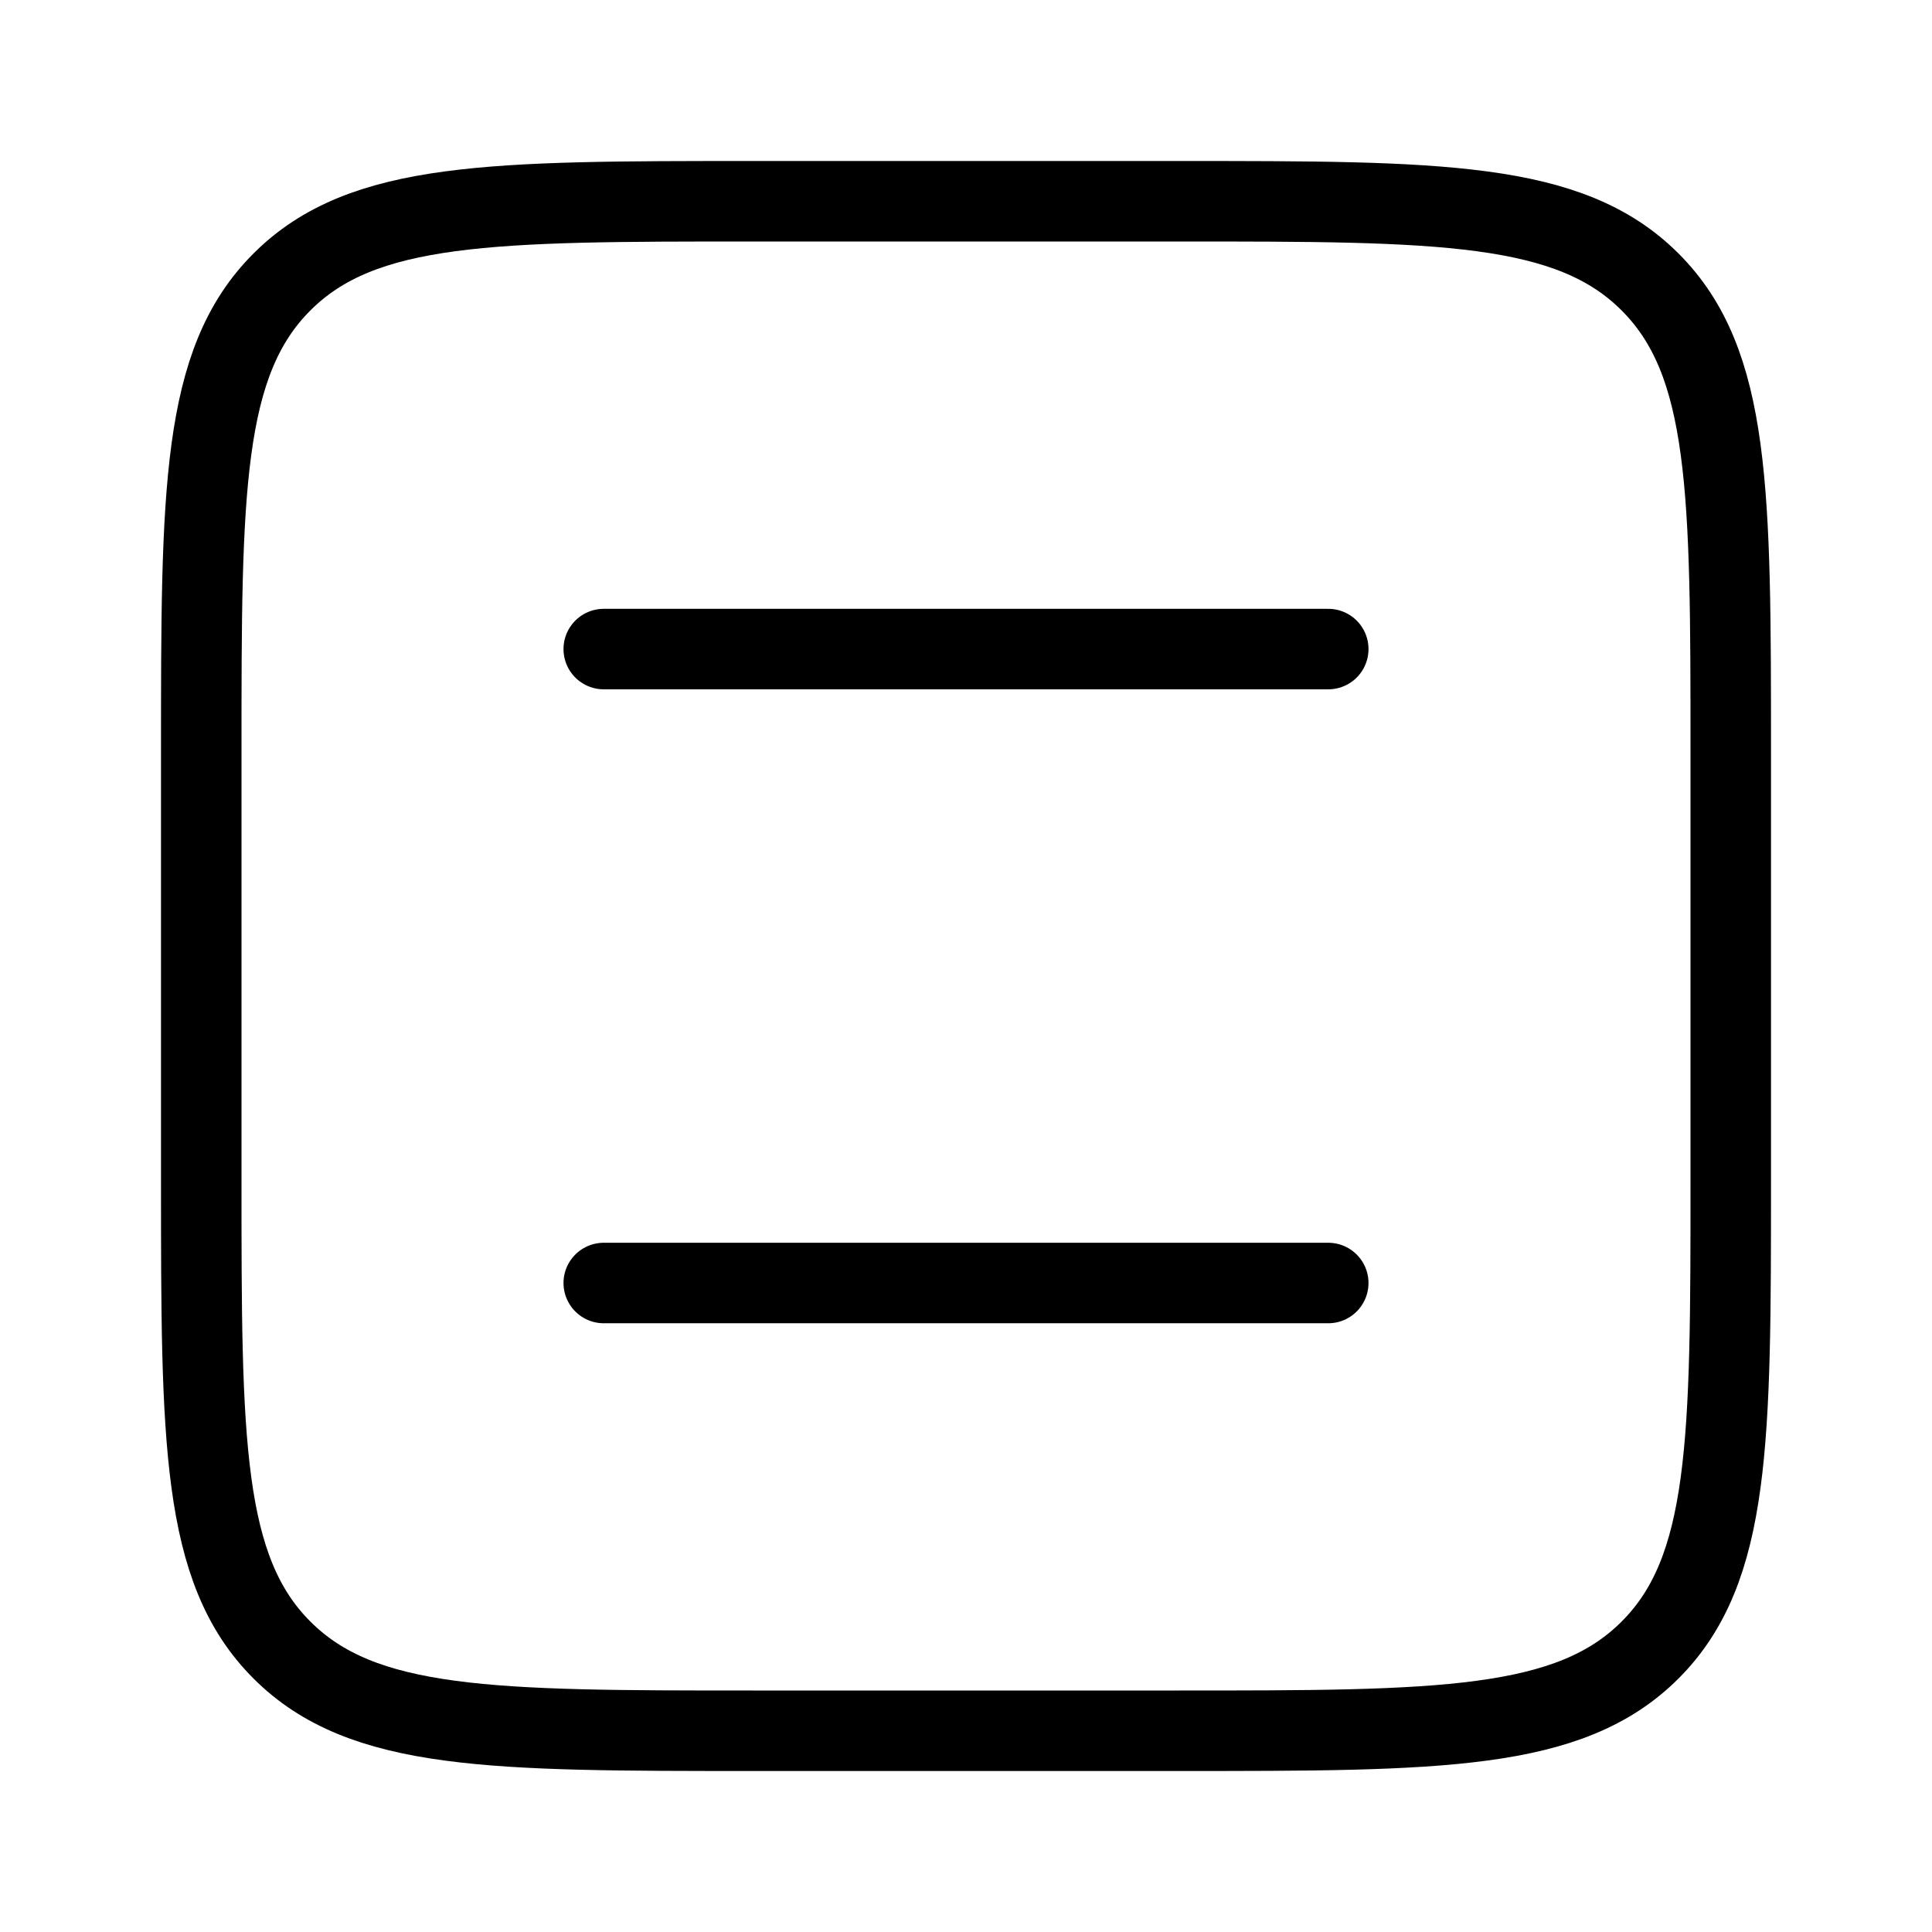
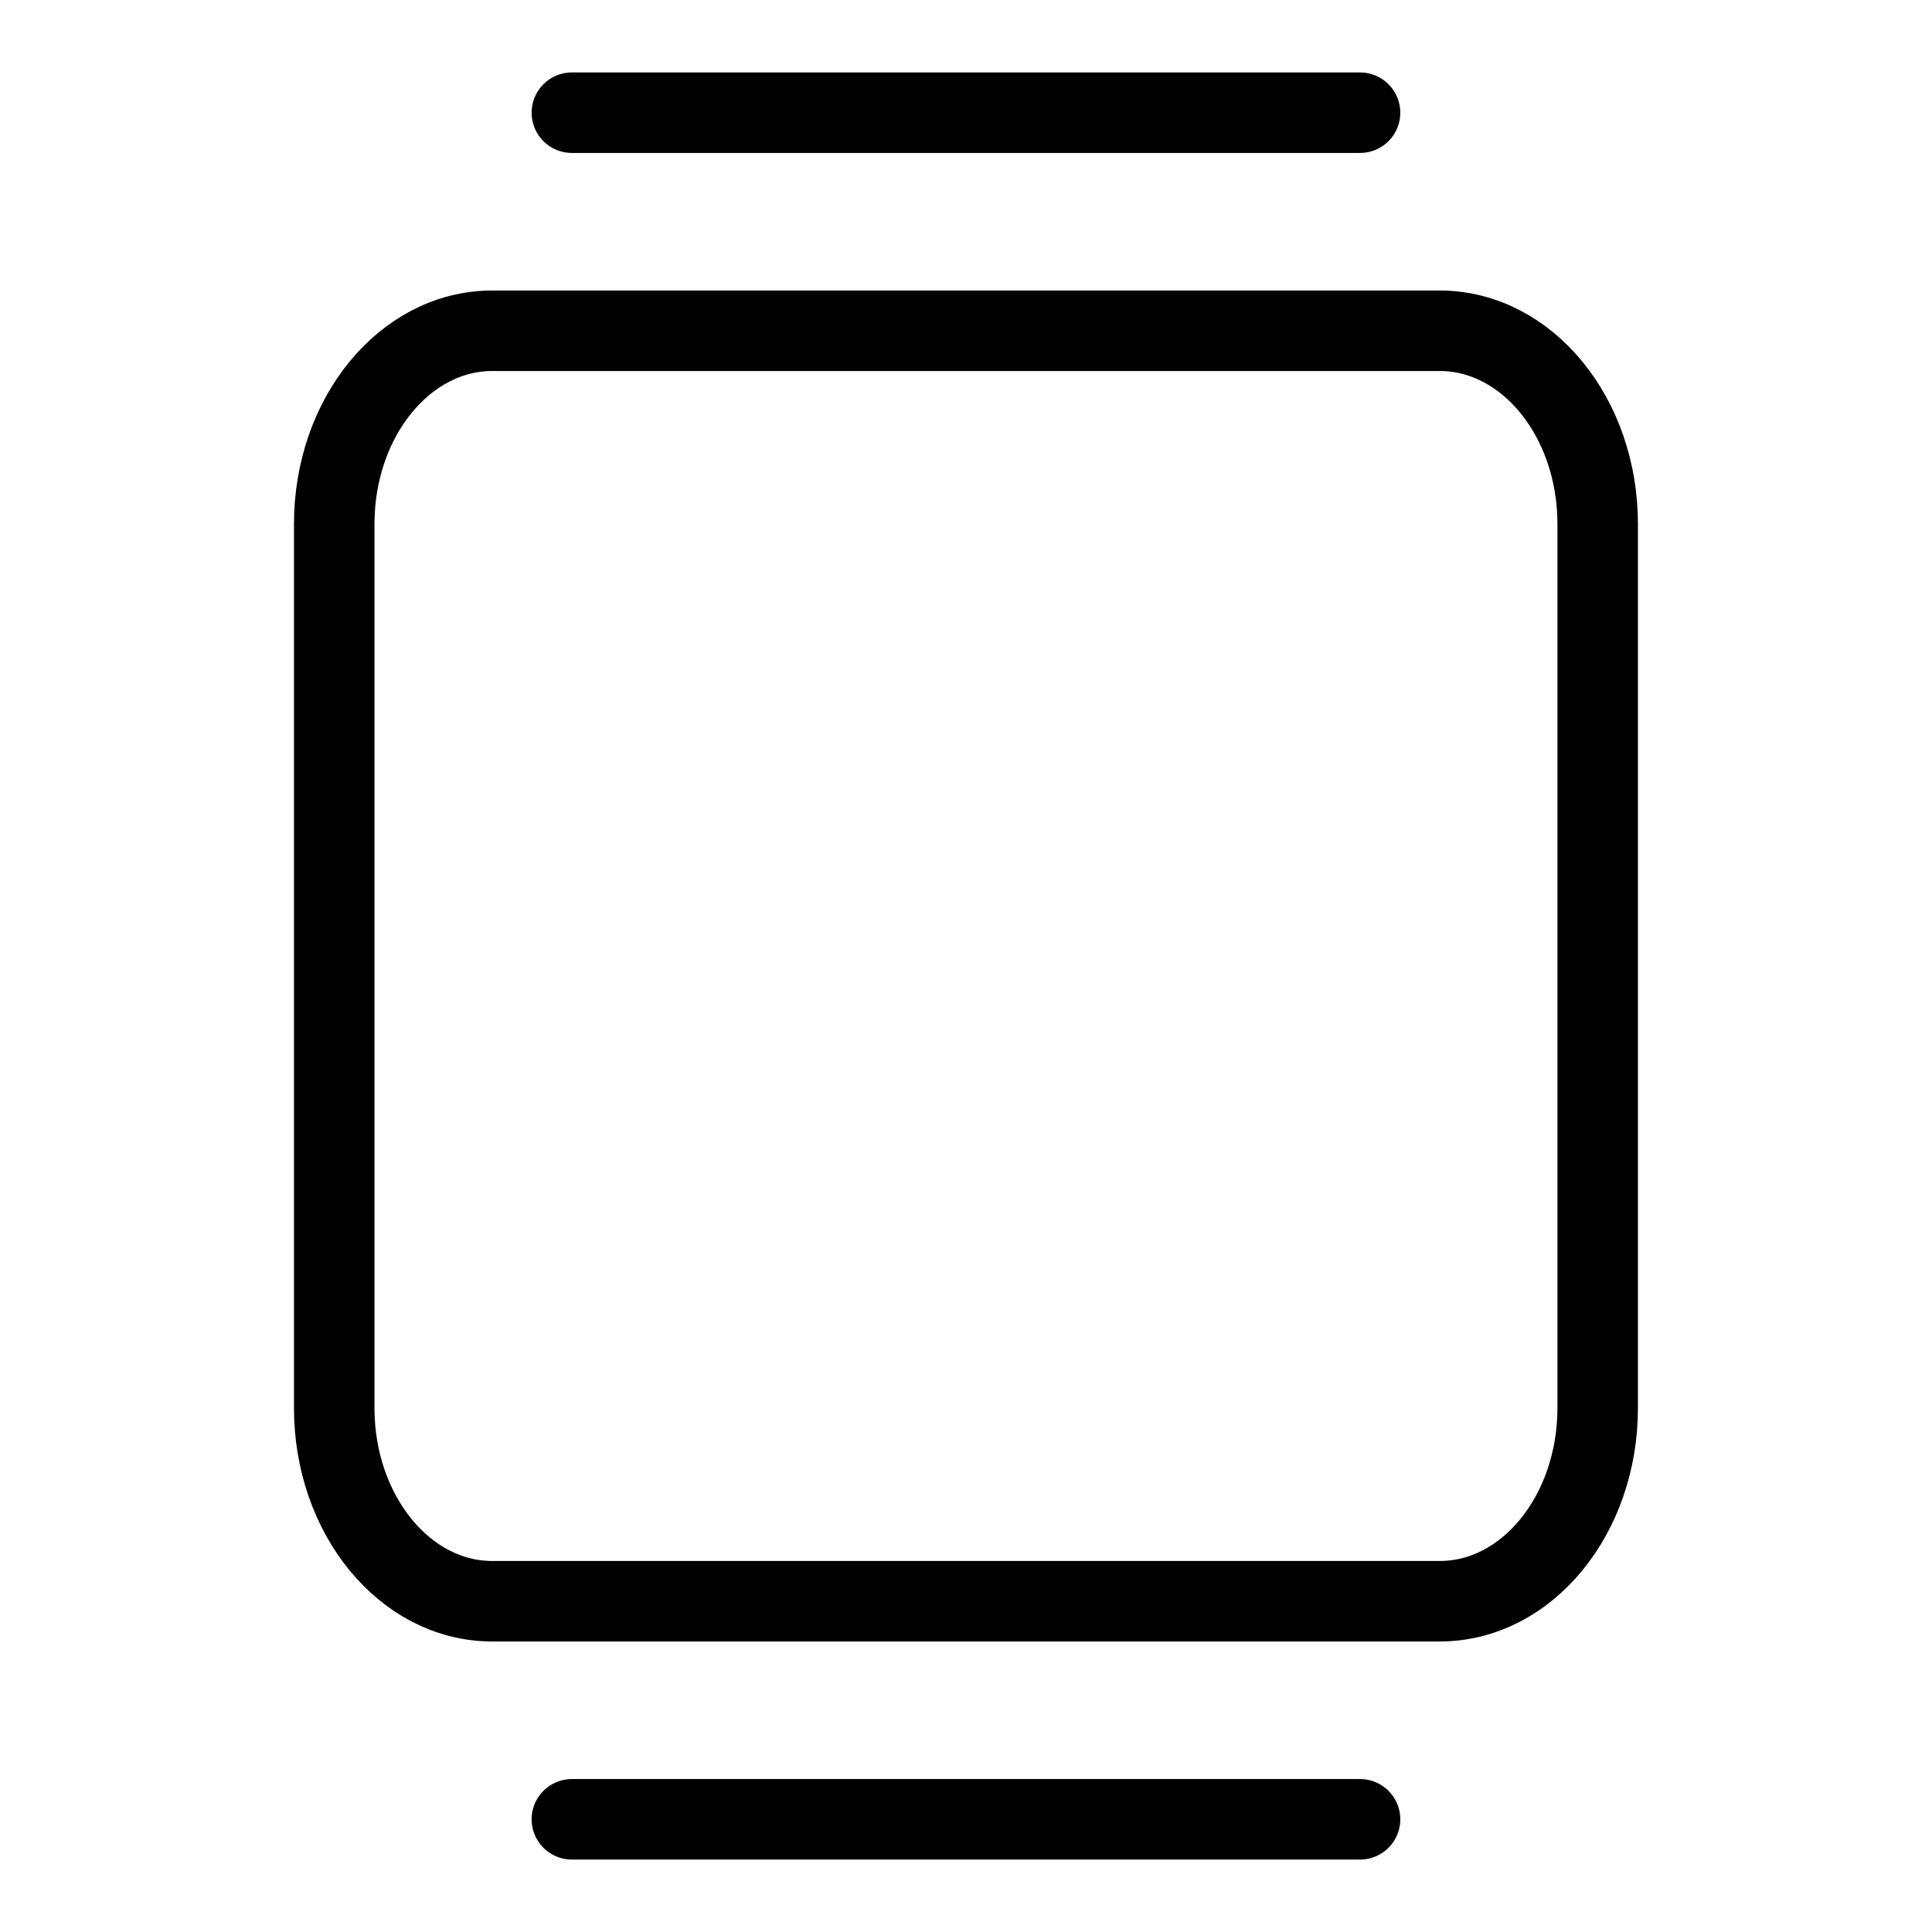
<svg xmlns="http://www.w3.org/2000/svg" width="24" height="24" viewBox="0 0 24 24" fill="none">
-   <path d="M14.653 2.5L9.347 2.5C6.119 2.5 4.505 2.5 3.503 3.502C2.5 4.503 2.5 6.115 2.5 9.339L2.5 14.661C2.5 17.885 2.5 19.497 3.503 20.498C4.505 21.5 6.119 21.5 9.347 21.5L14.653 21.5L14.653 21.5C17.881 21.5 19.495 21.5 20.497 20.498C21.5 19.497 21.5 17.885 21.5 14.661L21.5 9.339C21.5 6.115 21.5 4.503 20.497 3.502C19.495 2.5 17.881 2.5 14.653 2.5Z" stroke="currentColor" stroke-linecap="round" />
-   <path d="M7.5 15.938L16.5 15.938M7.5 8.063L16.5 8.063" stroke="currentColor" stroke-linecap="round" stroke-linejoin="round" />
+   <path d="M7.104 22.6L16.895 22.6" stroke="currentColor" stroke-linecap="round" stroke-linejoin="round" />
+   <path d="M4.152 6.509C4.152 5.183 5.031 4.109 6.114 4.109L17.885 4.109C18.969 4.109 19.847 5.183 19.847 6.509L19.847 17.491C19.847 18.817 18.969 19.891 17.885 19.891L6.114 19.891C5.031 19.891 4.152 18.817 4.152 17.491L4.152 6.509Z" stroke="currentColor" stroke-linecap="round" stroke-linejoin="round" />
+   <path d="M7.104 1.4L16.895 1.4" stroke="currentColor" stroke-linecap="round" stroke-linejoin="round" />
</svg>
